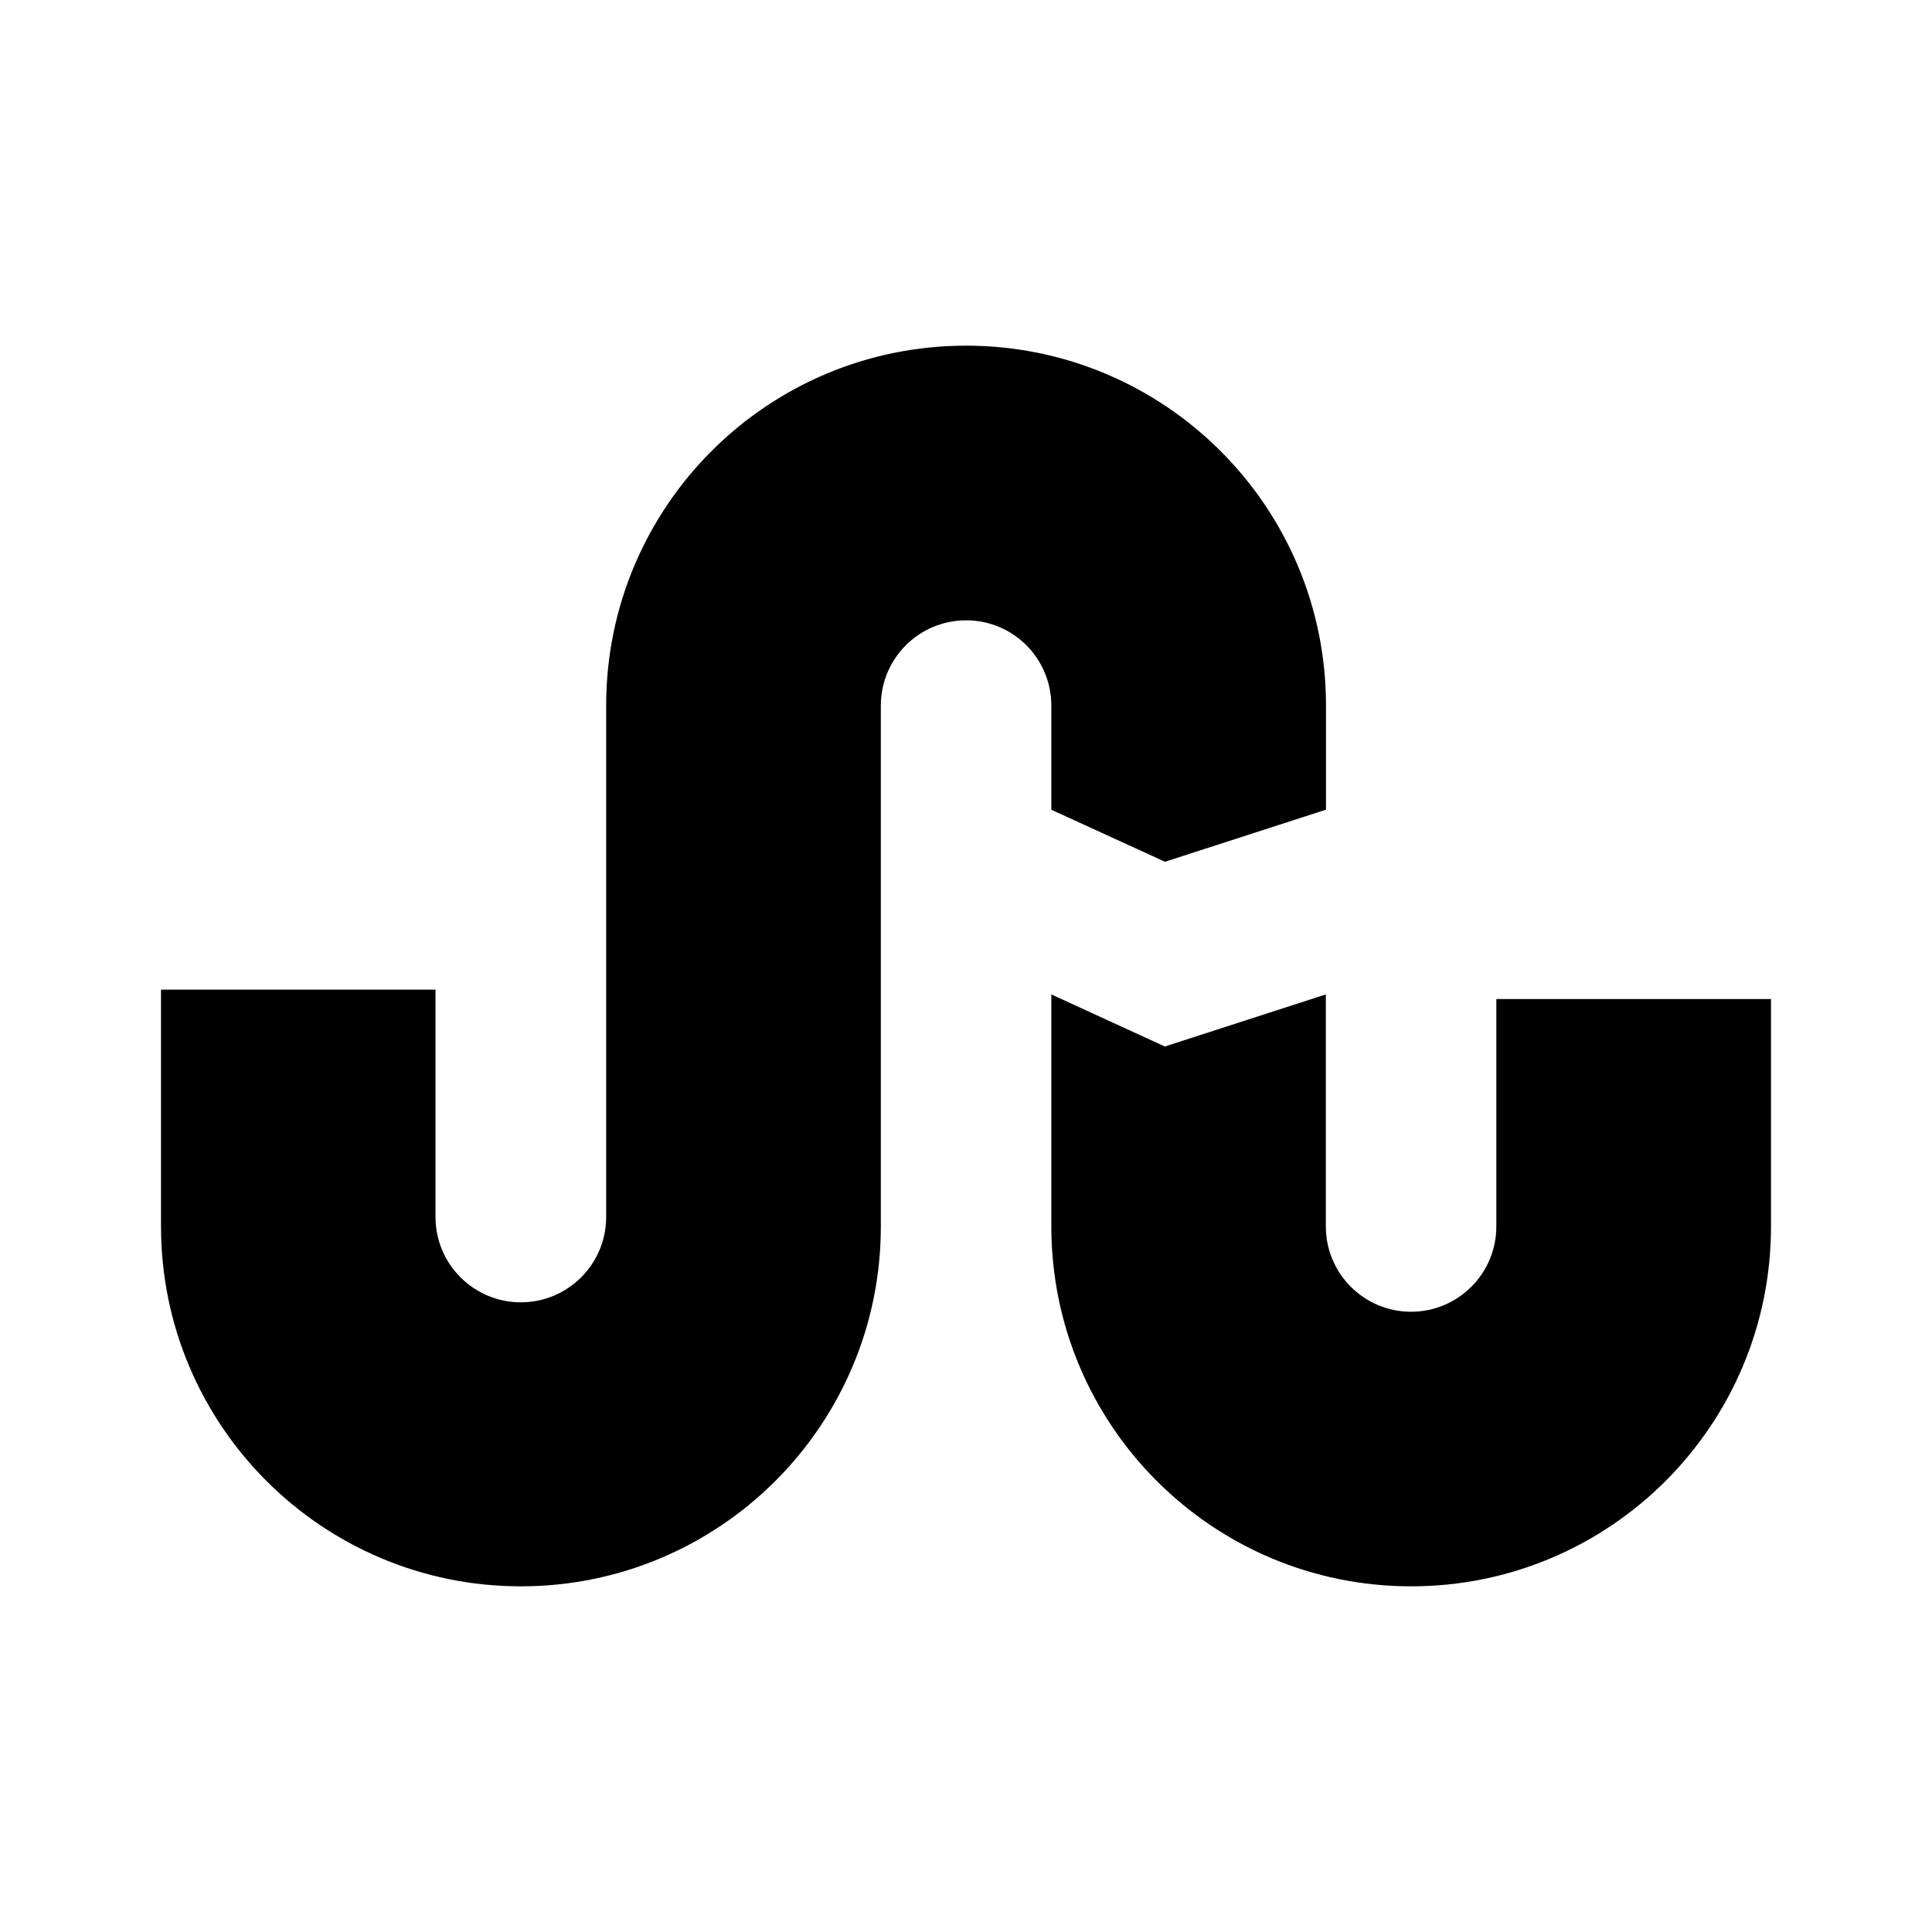
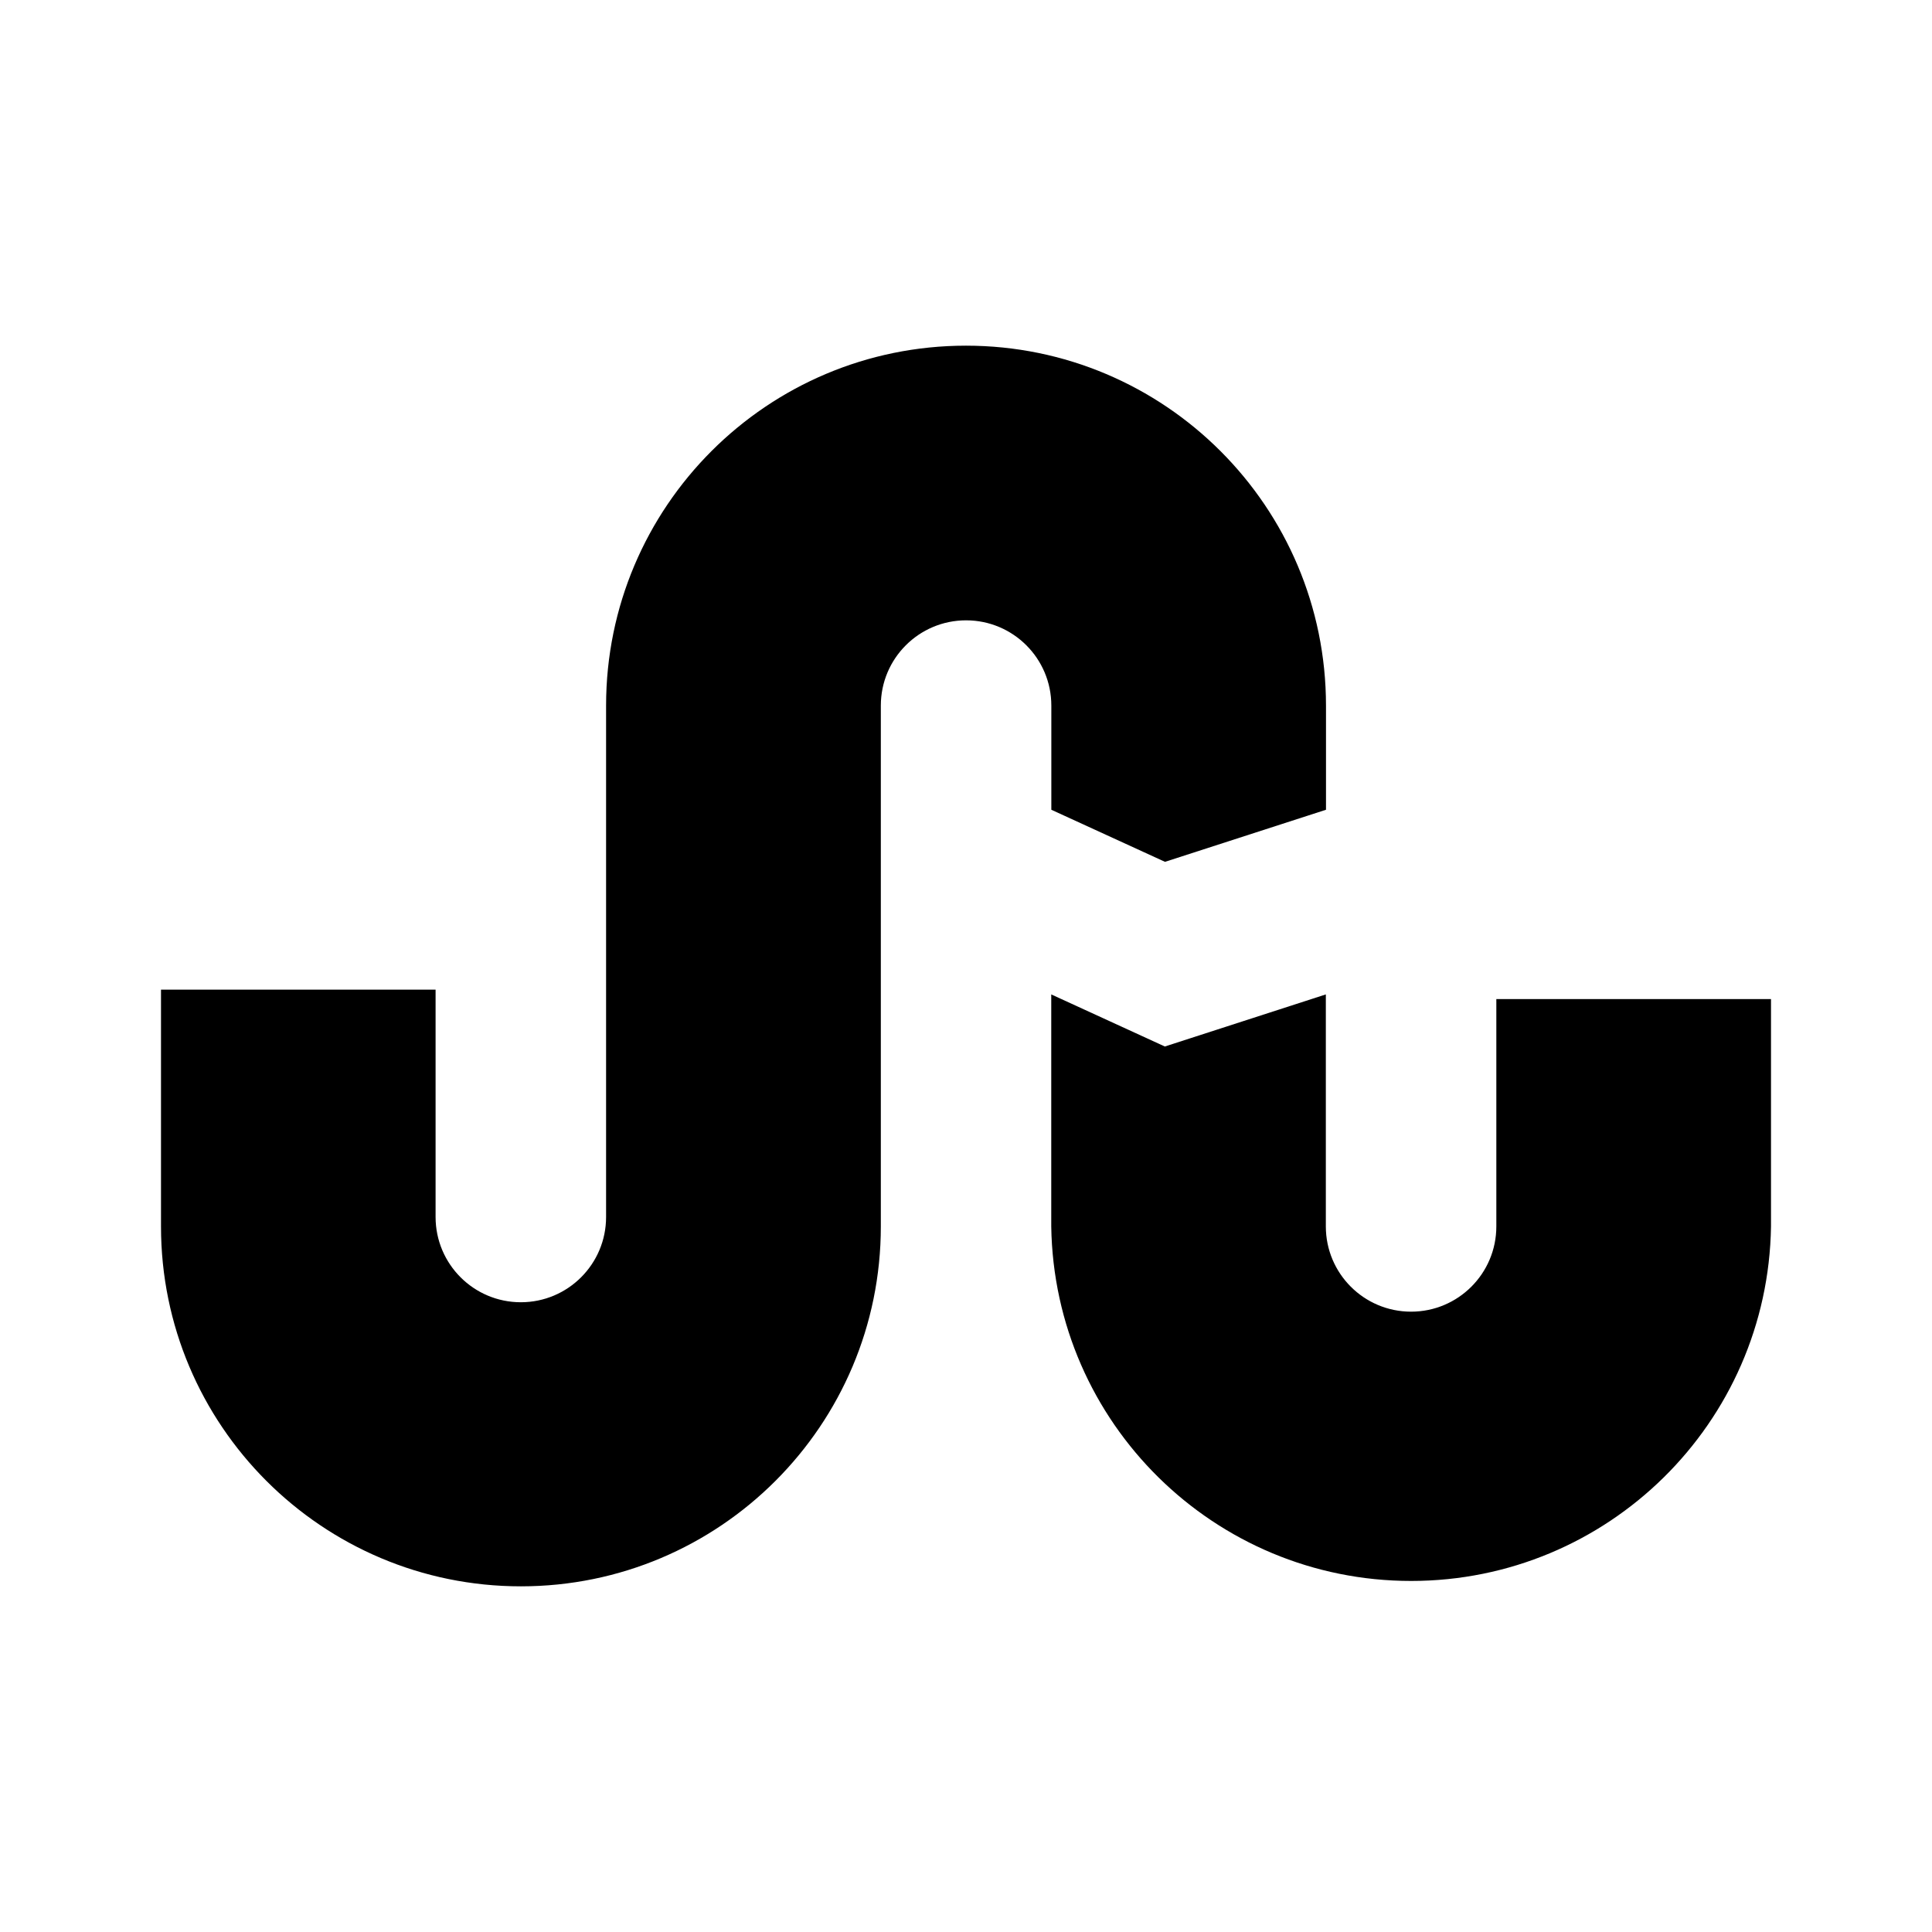
<svg xmlns="http://www.w3.org/2000/svg" viewBox="0 0 24 24">
  <g>
-     <path d="M12 4.294c-2.47 0-4.47 2.002-4.47 4.47v6.354c0 .585-.475 1.06-1.06 1.06-.585 0-1.06-.475-1.06-1.06v-2.824H2v2.94c0 2.47 2.002 4.472 4.47 4.472 2.47 0 4.472-2.002 4.472-4.47v-6.47c0-.586.474-1.06 1.06-1.06s1.058.474 1.058 1.06v1.293l1.412.646 2-.647V8.764c0-2.47-2.003-4.47-4.472-4.47zm1.06 8.06v2.88c0 2.47 2 4.472 4.47 4.472S22 17.704 22 15.236V12.41h-3.412v2.825c0 .585-.474 1.06-1.06 1.06-.584 0-1.058-.475-1.058-1.06v-2.882l-2 .647-1.41-.647z" />
+     <path d="M12 4.294a4.471 4.471 0 00-4.471 4.471v6.353a1.059 1.059 0 11-2.118 0v-2.824H2v2.941a4.471 4.471 0 008.942 0v-6.47a1.059 1.059 0 112.118 0v1.294l1.412.647 2-.647V8.765A4.473 4.473 0 0012 4.294zm1.059 8.059v2.882a4.471 4.471 0 008.941 0v-2.824h-3.412v2.824a1.059 1.059 0 11-2.118 0v-2.882l-2 .647-1.411-.647z" />
  </g>
</svg>
